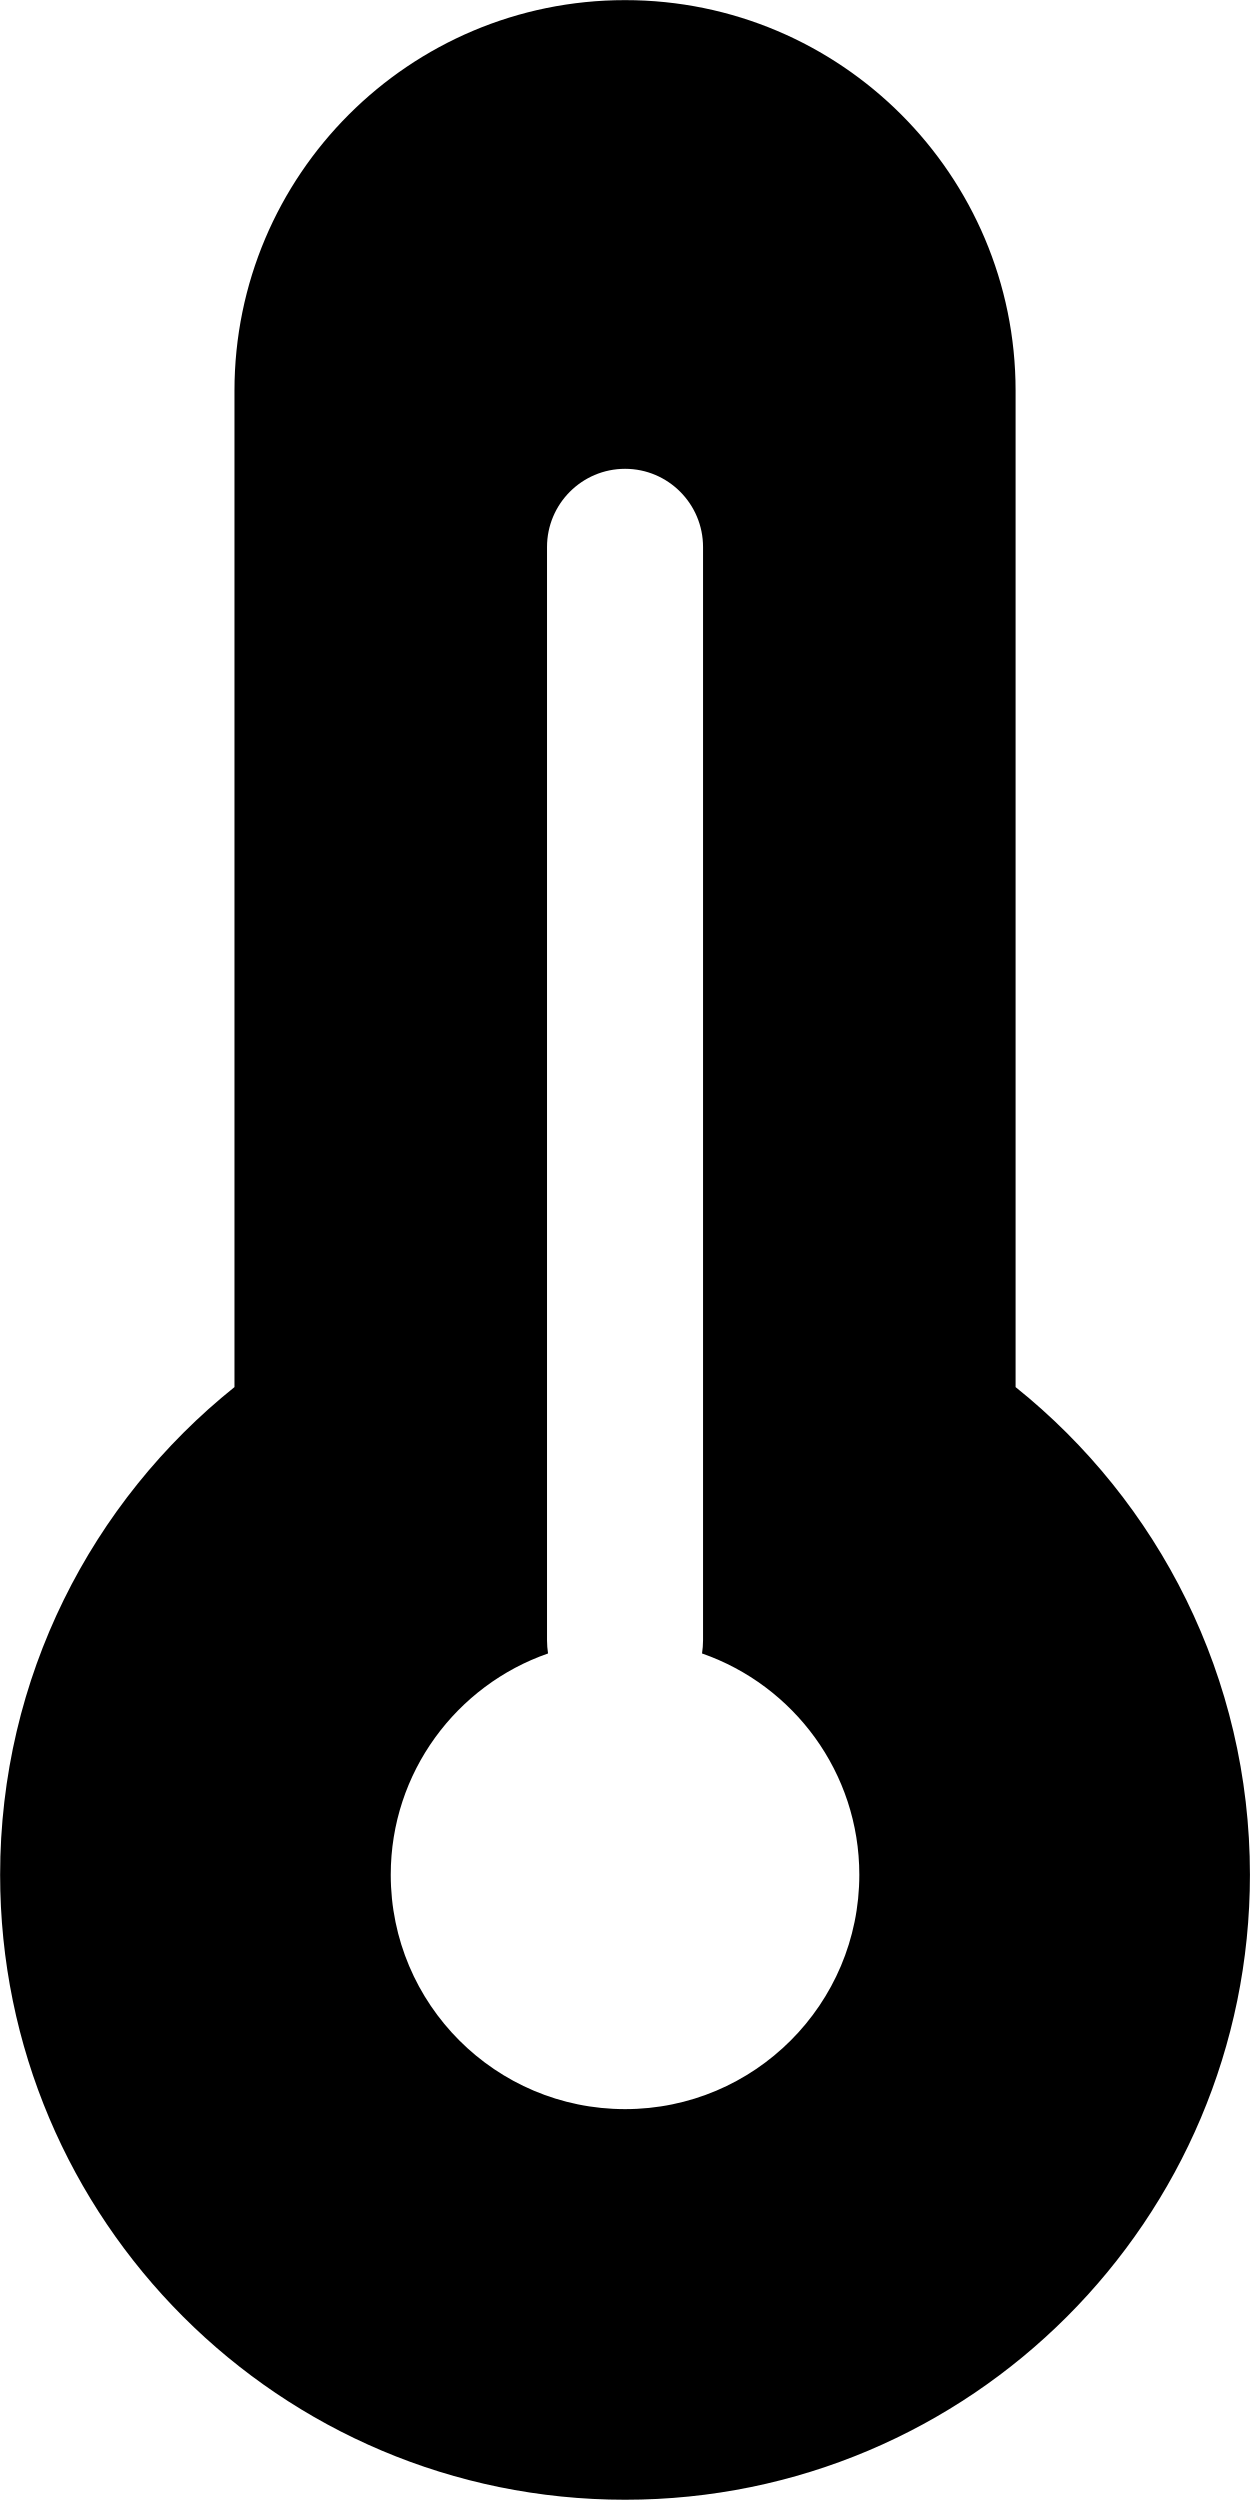
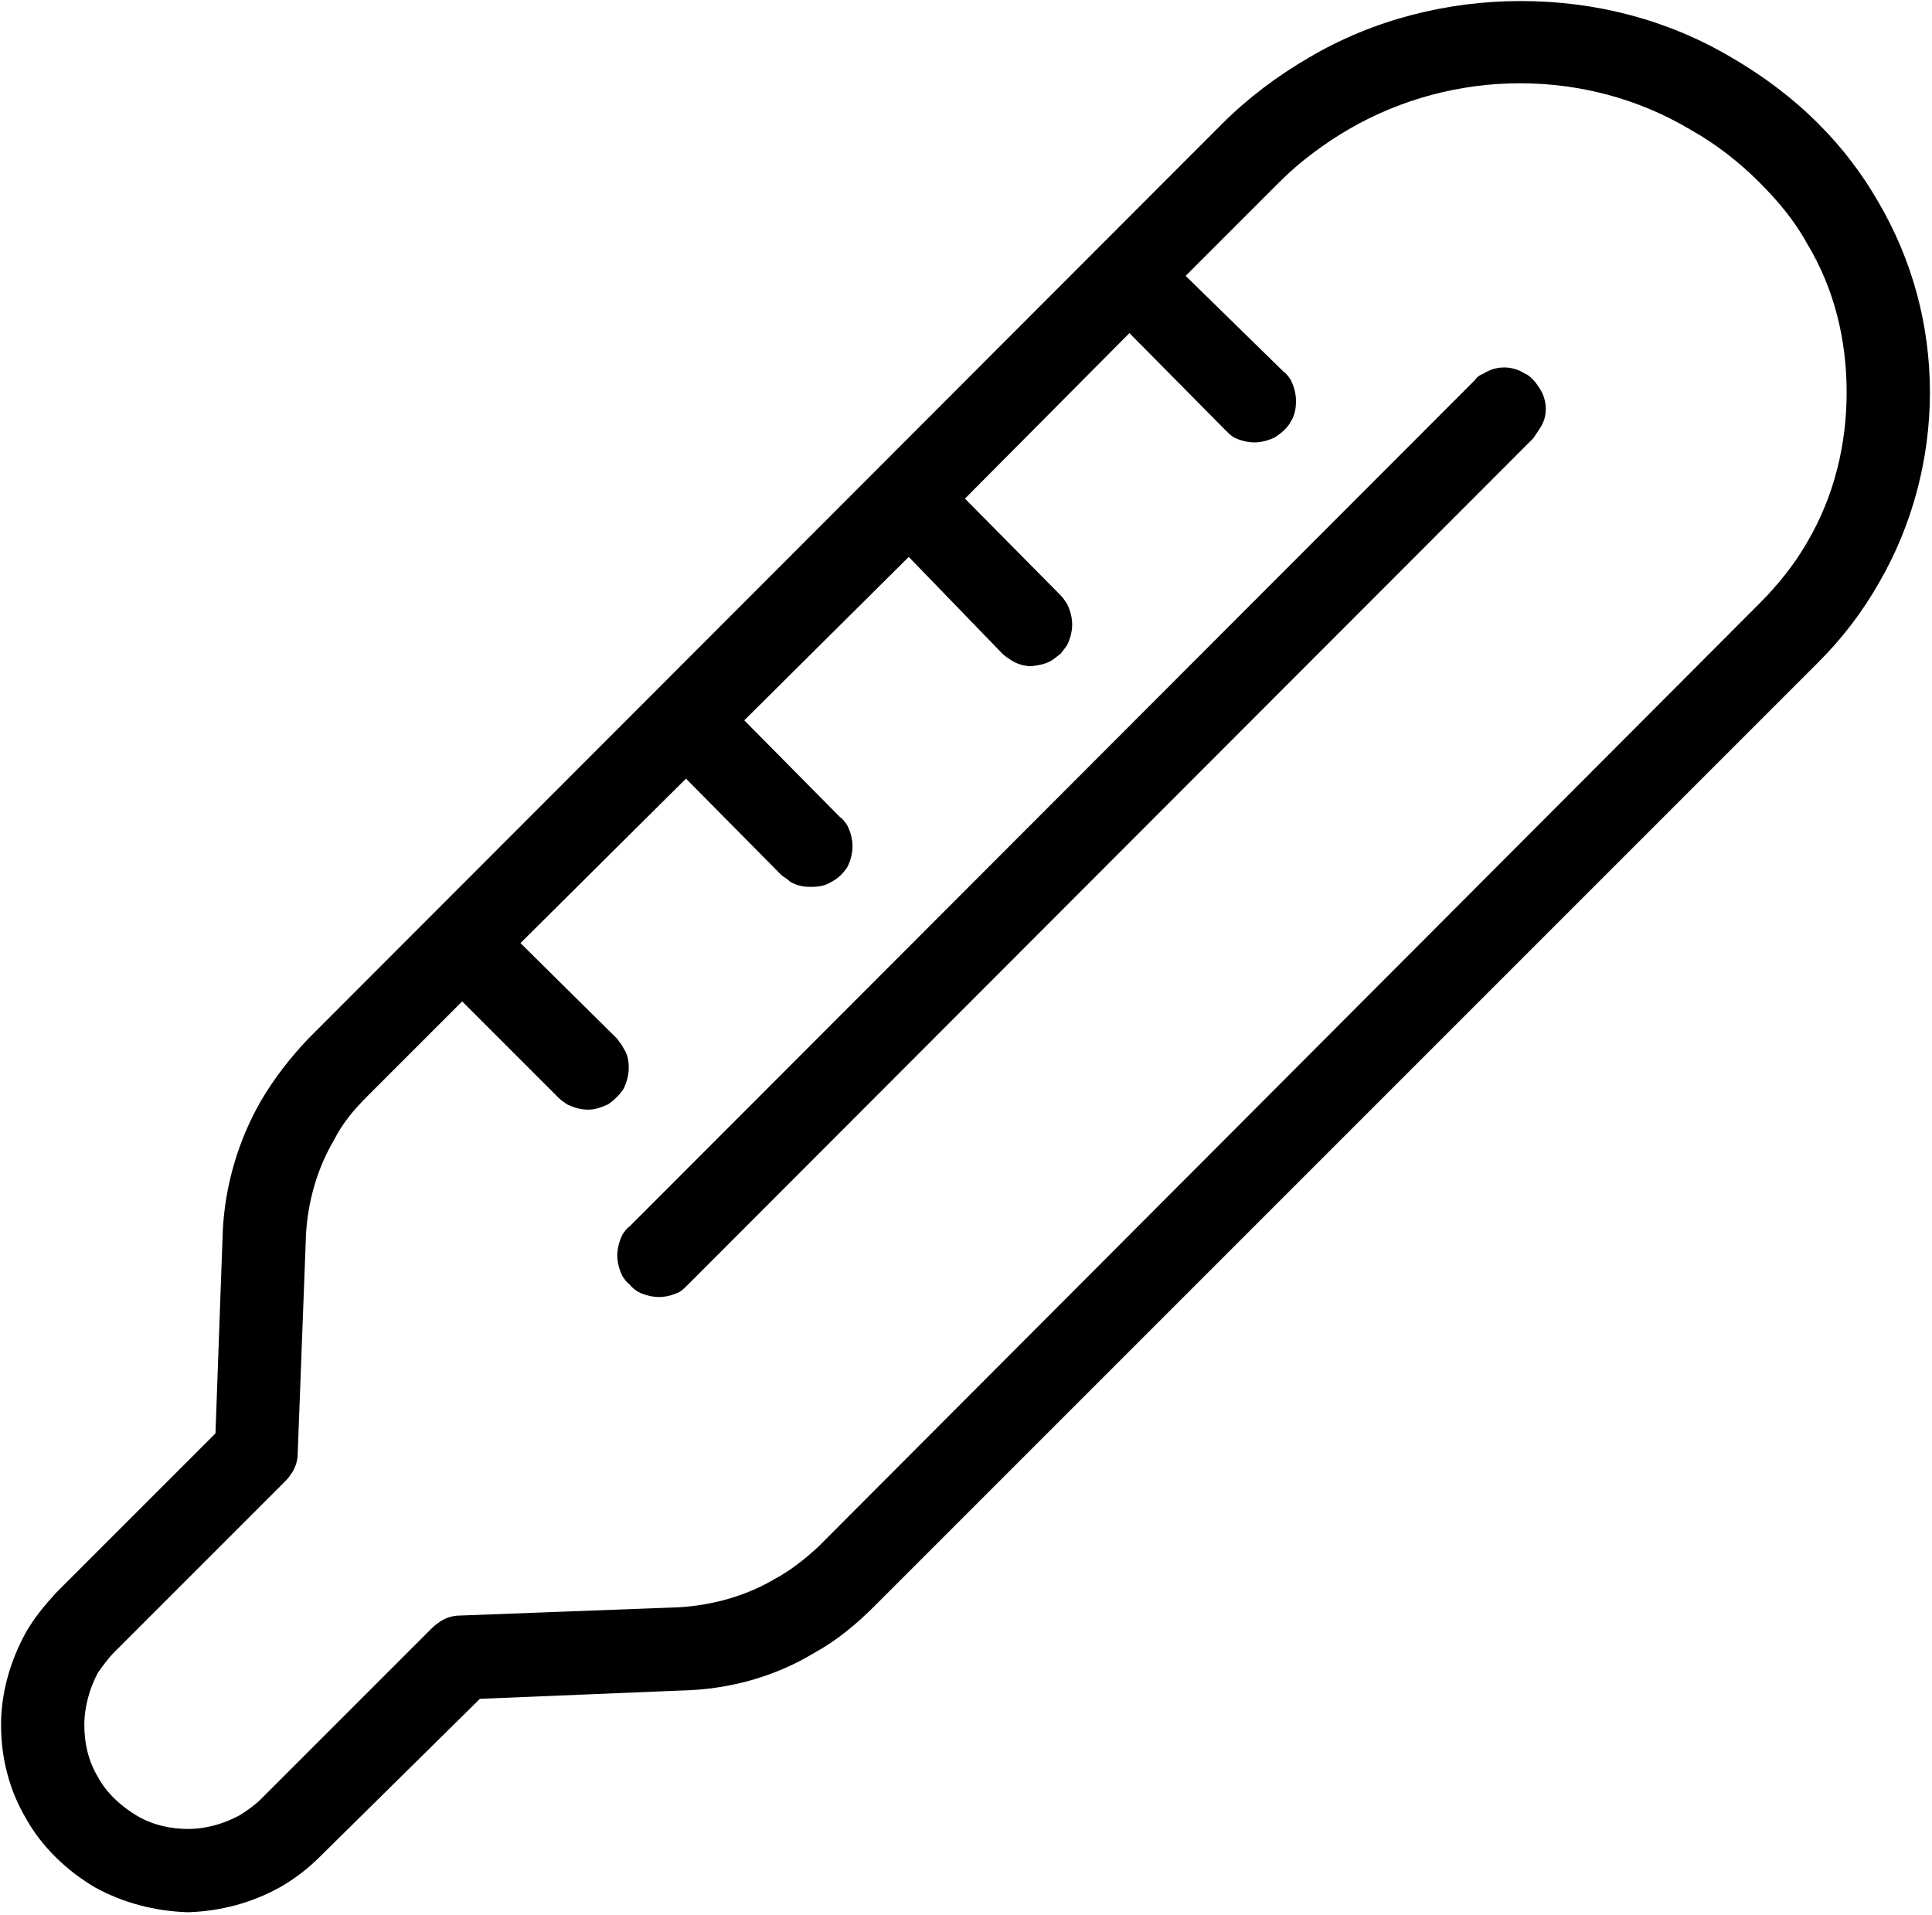
- <svg xmlns="http://www.w3.org/2000/svg" version="1.2" width="98.8mm" height="197.57mm" viewBox="7420 12 9880 19757" preserveAspectRatio="xMidYMid" fill-rule="evenodd" stroke-width="28.222" stroke-linejoin="round" xml:space="preserve">
+ <svg xmlns="http://www.w3.org/2000/svg" version="1.2" width="18.56mm" height="18.39mm" viewBox="407 417 1856 1839" preserveAspectRatio="xMidYMid" fill-rule="evenodd" stroke-width="28.222" stroke-linejoin="round" xml:space="preserve">
  <defs class="EmbeddedBulletChars">
    <g id="bullet-char-template-57356" transform="scale(0.0004882812,-0.0004882812)">
      <path d="M 580,1141 L 1163,571 580,0 -4,571 580,1141 Z" />
    </g>
    <g id="bullet-char-template-57354" transform="scale(0.0004882812,-0.0004882812)">
      <path d="M 8,1128 L 1137,1128 1137,0 8,0 8,1128 Z" />
    </g>
    <g id="bullet-char-template-10146" transform="scale(0.0004882812,-0.0004882812)">
      <path d="M 174,0 L 602,739 174,1481 1456,739 174,0 Z M 1358,739 L 309,1346 659,739 1358,739 Z" />
    </g>
    <g id="bullet-char-template-10132" transform="scale(0.0004882812,-0.0004882812)">
      <path d="M 2015,739 L 1276,0 717,0 1260,543 174,543 174,936 1260,936 717,1481 1274,1481 2015,739 Z" />
    </g>
    <g id="bullet-char-template-10007" transform="scale(0.0004882812,-0.0004882812)">
      <path d="M 0,-2 C -7,14 -16,27 -25,37 L 356,567 C 262,823 215,952 215,954 215,979 228,992 255,992 264,992 276,990 289,987 310,991 331,999 354,1012 L 381,999 492,748 772,1049 836,1024 860,1049 C 881,1039 901,1025 922,1006 886,937 835,863 770,784 769,783 710,716 594,584 L 774,223 C 774,196 753,168 711,139 L 727,119 C 717,90 699,76 672,76 641,76 570,178 457,381 L 164,-76 C 142,-110 111,-127 72,-127 30,-127 9,-110 8,-76 1,-67 -2,-52 -2,-32 -2,-23 -1,-13 0,-2 Z" />
    </g>
    <g id="bullet-char-template-10004" transform="scale(0.0004882812,-0.0004882812)">
      <path d="M 285,-33 C 182,-33 111,30 74,156 52,228 41,333 41,471 41,549 55,616 82,672 116,743 169,778 240,778 293,778 328,747 346,684 L 369,508 C 377,444 397,411 428,410 L 1163,1116 C 1174,1127 1196,1133 1229,1133 1271,1133 1292,1118 1292,1087 L 1292,965 C 1292,929 1282,901 1262,881 L 442,47 C 390,-6 338,-33 285,-33 Z" />
    </g>
    <g id="bullet-char-template-9679" transform="scale(0.0004882812,-0.0004882812)">
      <path d="M 813,0 C 632,0 489,54 383,161 276,268 223,411 223,592 223,773 276,916 383,1023 489,1130 632,1184 813,1184 992,1184 1136,1130 1245,1023 1353,916 1407,772 1407,592 1407,412 1353,268 1245,161 1136,54 992,0 813,0 Z" />
    </g>
    <g id="bullet-char-template-8226" transform="scale(0.0004882812,-0.0004882812)">
      <path d="M 346,457 C 273,457 209,483 155,535 101,586 74,649 74,723 74,796 101,859 155,911 209,963 273,989 346,989 419,989 480,963 531,910 582,859 608,796 608,723 608,648 583,586 532,535 482,483 420,457 346,457 Z" />
    </g>
    <g id="bullet-char-template-8211" transform="scale(0.0004882812,-0.0004882812)">
      <path d="M -4,459 L 1135,459 1135,606 -4,606 -4,459 Z" />
    </g>
    <g id="bullet-char-template-61548" transform="scale(0.0004882812,-0.0004882812)">
      <path d="M 173,740 C 173,903 231,1043 346,1159 462,1274 601,1332 765,1332 928,1332 1067,1274 1183,1159 1299,1043 1357,903 1357,740 1357,577 1299,437 1183,322 1067,206 928,148 765,148 601,148 462,206 346,322 231,437 173,577 173,740 Z" />
    </g>
  </defs>
  <g class="Page">
    <g class="com.sun.star.drawing.ClosedBezierShape">
      <g id="id3">
-         <rect class="BoundingBox" stroke="none" fill="none" x="7420" y="12" width="9880" height="19757" />
-         <path fill="rgb(0,0,0)" stroke="none" d="M 9273,3100 C 9273,1395 10655,13 12360,13 14064,13 15446,1395 15446,3100 L 15446,10974 C 16574,11878 17298,13268 17298,14828 17298,17556 15087,19767 12360,19767 9632,19767 7421,17556 7421,14828 7421,13268 8145,11878 9273,10974 L 9273,3100 Z M 12360,3717 C 12700,3717 12976,3994 12976,4335 L 12976,12976 C 12976,13011 12973,13045 12968,13079 13692,13331 14211,14019 14211,14828 14211,15851 13382,16680 12360,16680 11337,16680 10508,15851 10508,14828 10508,14019 11027,13331 11751,13079 11746,13045 11743,13011 11743,12976 L 11743,4335 C 11743,3994 12019,3717 12360,3717 Z" />
+         <rect class="BoundingBox" stroke="none" fill="none" x="999" y="769" width="895" height="895" />
+         <path fill="rgb(0,0,0)" stroke="none" d="M 1040,1663 C 1047,1663 1054,1661 1060,1658 1063,1656 1065,1654 1068,1651 L 1880,838 C 1882,835 1884,832 1886,829 1890,823 1892,817 1892,810 1892,803 1890,796 1886,790 1884,787 1882,784 1880,782 1877,779 1875,777 1872,776 1866,772 1859,770 1852,770 1845,770 1838,772 1832,776 1829,777 1826,779 1824,782 L 1012,1595 C 1009,1597 1007,1600 1005,1603 1002,1609 1000,1616 1000,1623 1000,1630 1002,1637 1005,1643 1007,1646 1009,1649 1012,1651 1014,1654 1017,1656 1020,1658 1026,1661 1033,1663 1040,1663 Z" />
+       </g>
+     </g>
+     <g class="com.sun.star.drawing.ClosedBezierShape">
+       <g id="id4">
+         <rect class="BoundingBox" stroke="none" fill="none" x="407" y="417" width="1856" height="1839" />
+         <path fill="rgb(0,0,0)" stroke="none" d="M 588,2254 C 619,2253 649,2245 676,2230 690,2222 703,2212 714,2201 L 868,2049 1062,2041 C 1107,2040 1151,2028 1189,2005 1211,1993 1230,1977 1247,1960 L 2154,1053 C 2177,1030 2196,1005 2212,977 2244,922 2261,858 2261,794 2261,729 2244,667 2212,612 2196,584 2177,559 2154,536 2129,511 2101,490 2070,472 2009,436 1940,418 1868,418 1797,418 1726,436 1665,472 1634,490 1606,511 1581,536 L 703,1415 C 686,1433 671,1452 658,1474 636,1512 623,1556 621,1600 L 614,1794 461,1947 C 450,1959 440,1971 432,1985 417,2012 408,2043 408,2074 408,2106 416,2137 432,2164 447,2191 471,2214 498,2230 525,2245 556,2253 587,2254 L 588,2254 Z M 517,2004 L 681,1840 C 684,1837 686,1834 688,1831 691,1826 693,1820 693,1813 L 701,1602 C 703,1570 712,1539 728,1512 736,1496 747,1483 760,1470 L 851,1379 944,1472 C 946,1474 949,1476 952,1478 958,1481 965,1483 972,1483 979,1483 984,1481 991,1478 997,1474 1002,1469 1006,1463 1009,1457 1011,1450 1011,1443 1011,1436 1010,1430 1006,1424 1004,1420 1002,1418 1000,1415 L 907,1323 1066,1165 1158,1258 C 1161,1260 1164,1262 1166,1264 1173,1268 1179,1269 1186,1269 1193,1269 1200,1268 1206,1264 1212,1261 1217,1256 1221,1250 1224,1244 1226,1237 1226,1230 1226,1223 1224,1216 1221,1210 1219,1207 1217,1204 1214,1202 L 1122,1109 1280,952 1370,1045 C 1372,1047 1375,1049 1378,1051 1384,1055 1391,1057 1398,1057 L 1398,1057 C 1405,1056 1412,1055 1418,1051 1421,1049 1423,1047 1426,1045 1428,1042 1430,1040 1432,1037 1435,1031 1437,1024 1437,1017 1437,1010 1435,1003 1432,997 1430,994 1428,991 1426,989 L 1334,896 1492,737 1584,830 C 1587,833 1589,835 1592,837 1598,840 1605,842 1612,842 1619,842 1626,840 1632,837 1638,833 1644,828 1647,822 1651,816 1652,809 1652,802 1652,795 1650,788 1647,782 1645,779 1643,776 1640,774 L 1546,682 1636,592 C 1656,572 1679,555 1703,541 1753,512 1810,497 1867,497 1925,497 1981,512 2030,541 2055,555 2077,572 2097,592 2115,610 2131,629 2143,651 2169,694 2181,743 2181,794 2181,844 2169,894 2143,938 2131,959 2115,979 2097,997 L 1193,1903 C 1180,1915 1166,1926 1151,1934 1124,1950 1092,1959 1060,1961 L 849,1969 C 842,1969 836,1971 831,1974 828,1976 825,1978 822,1981 L 658,2145 C 652,2151 645,2156 637,2161 622,2169 605,2174 588,2174 570,2174 553,2170 538,2161 523,2152 509,2139 501,2124 492,2109 488,2092 488,2074 488,2057 493,2039 501,2024 506,2017 511,2010 517,2004 Z" />
      </g>
    </g>
  </g>
</svg>
